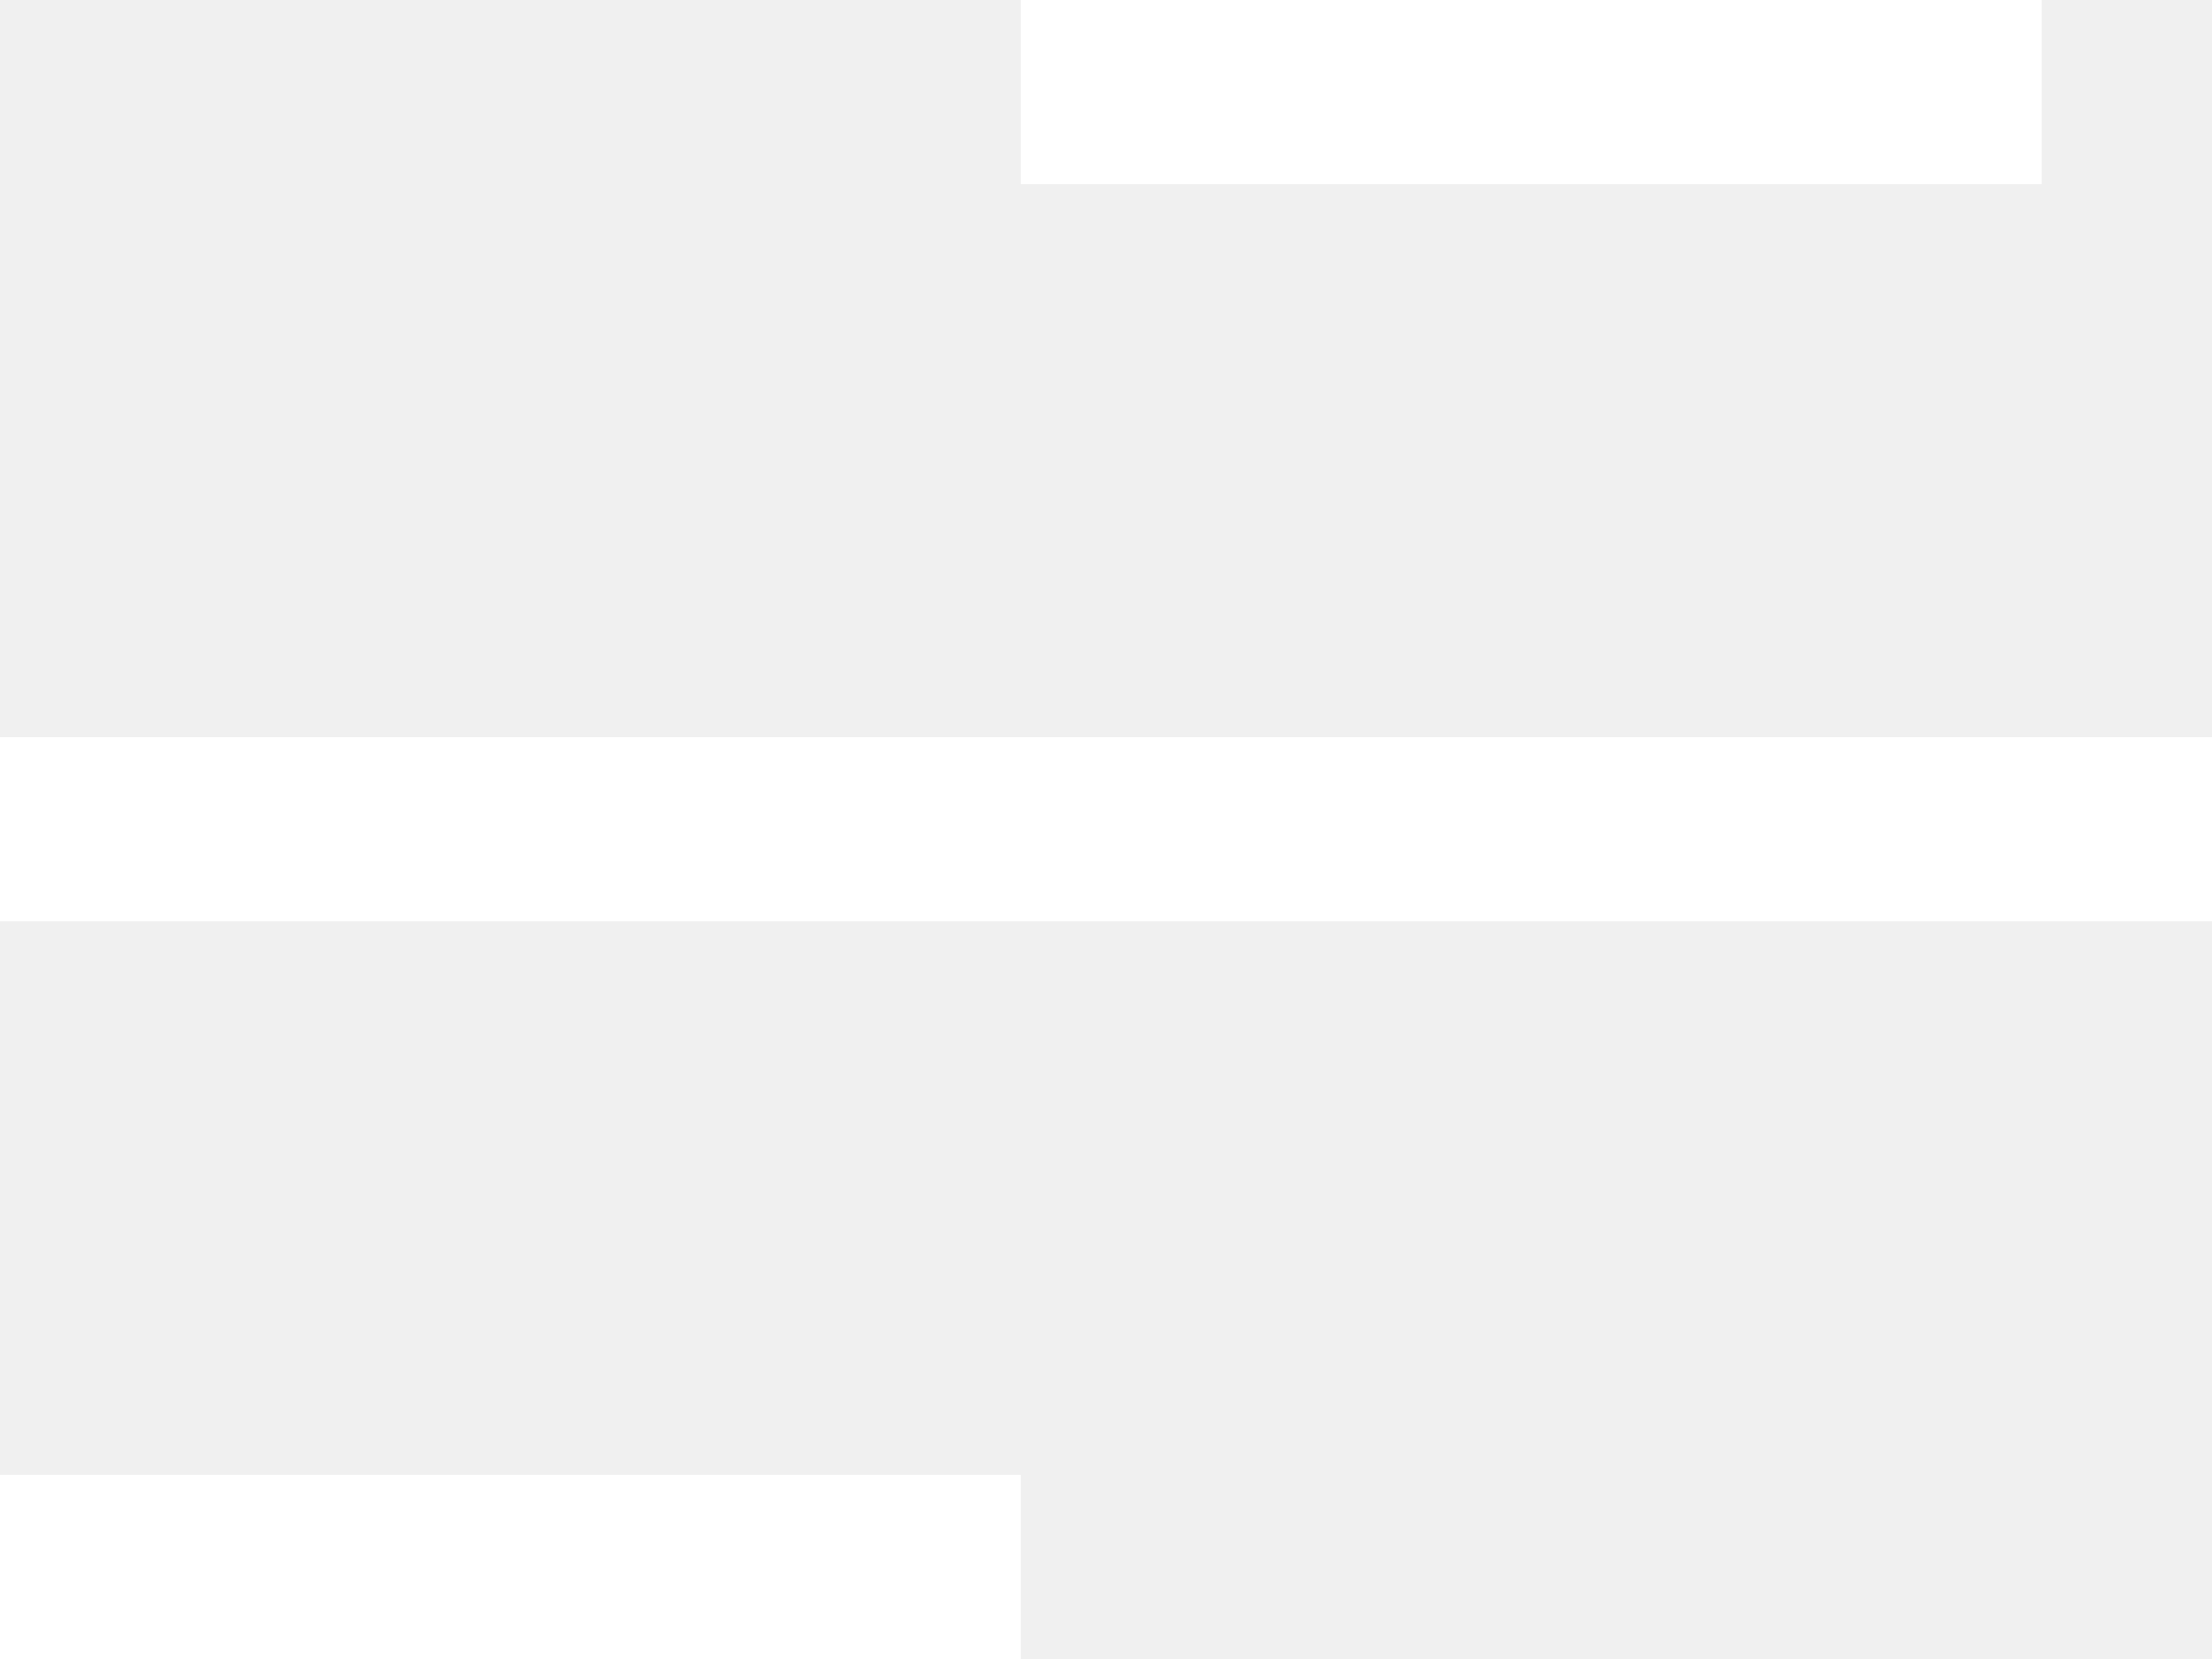
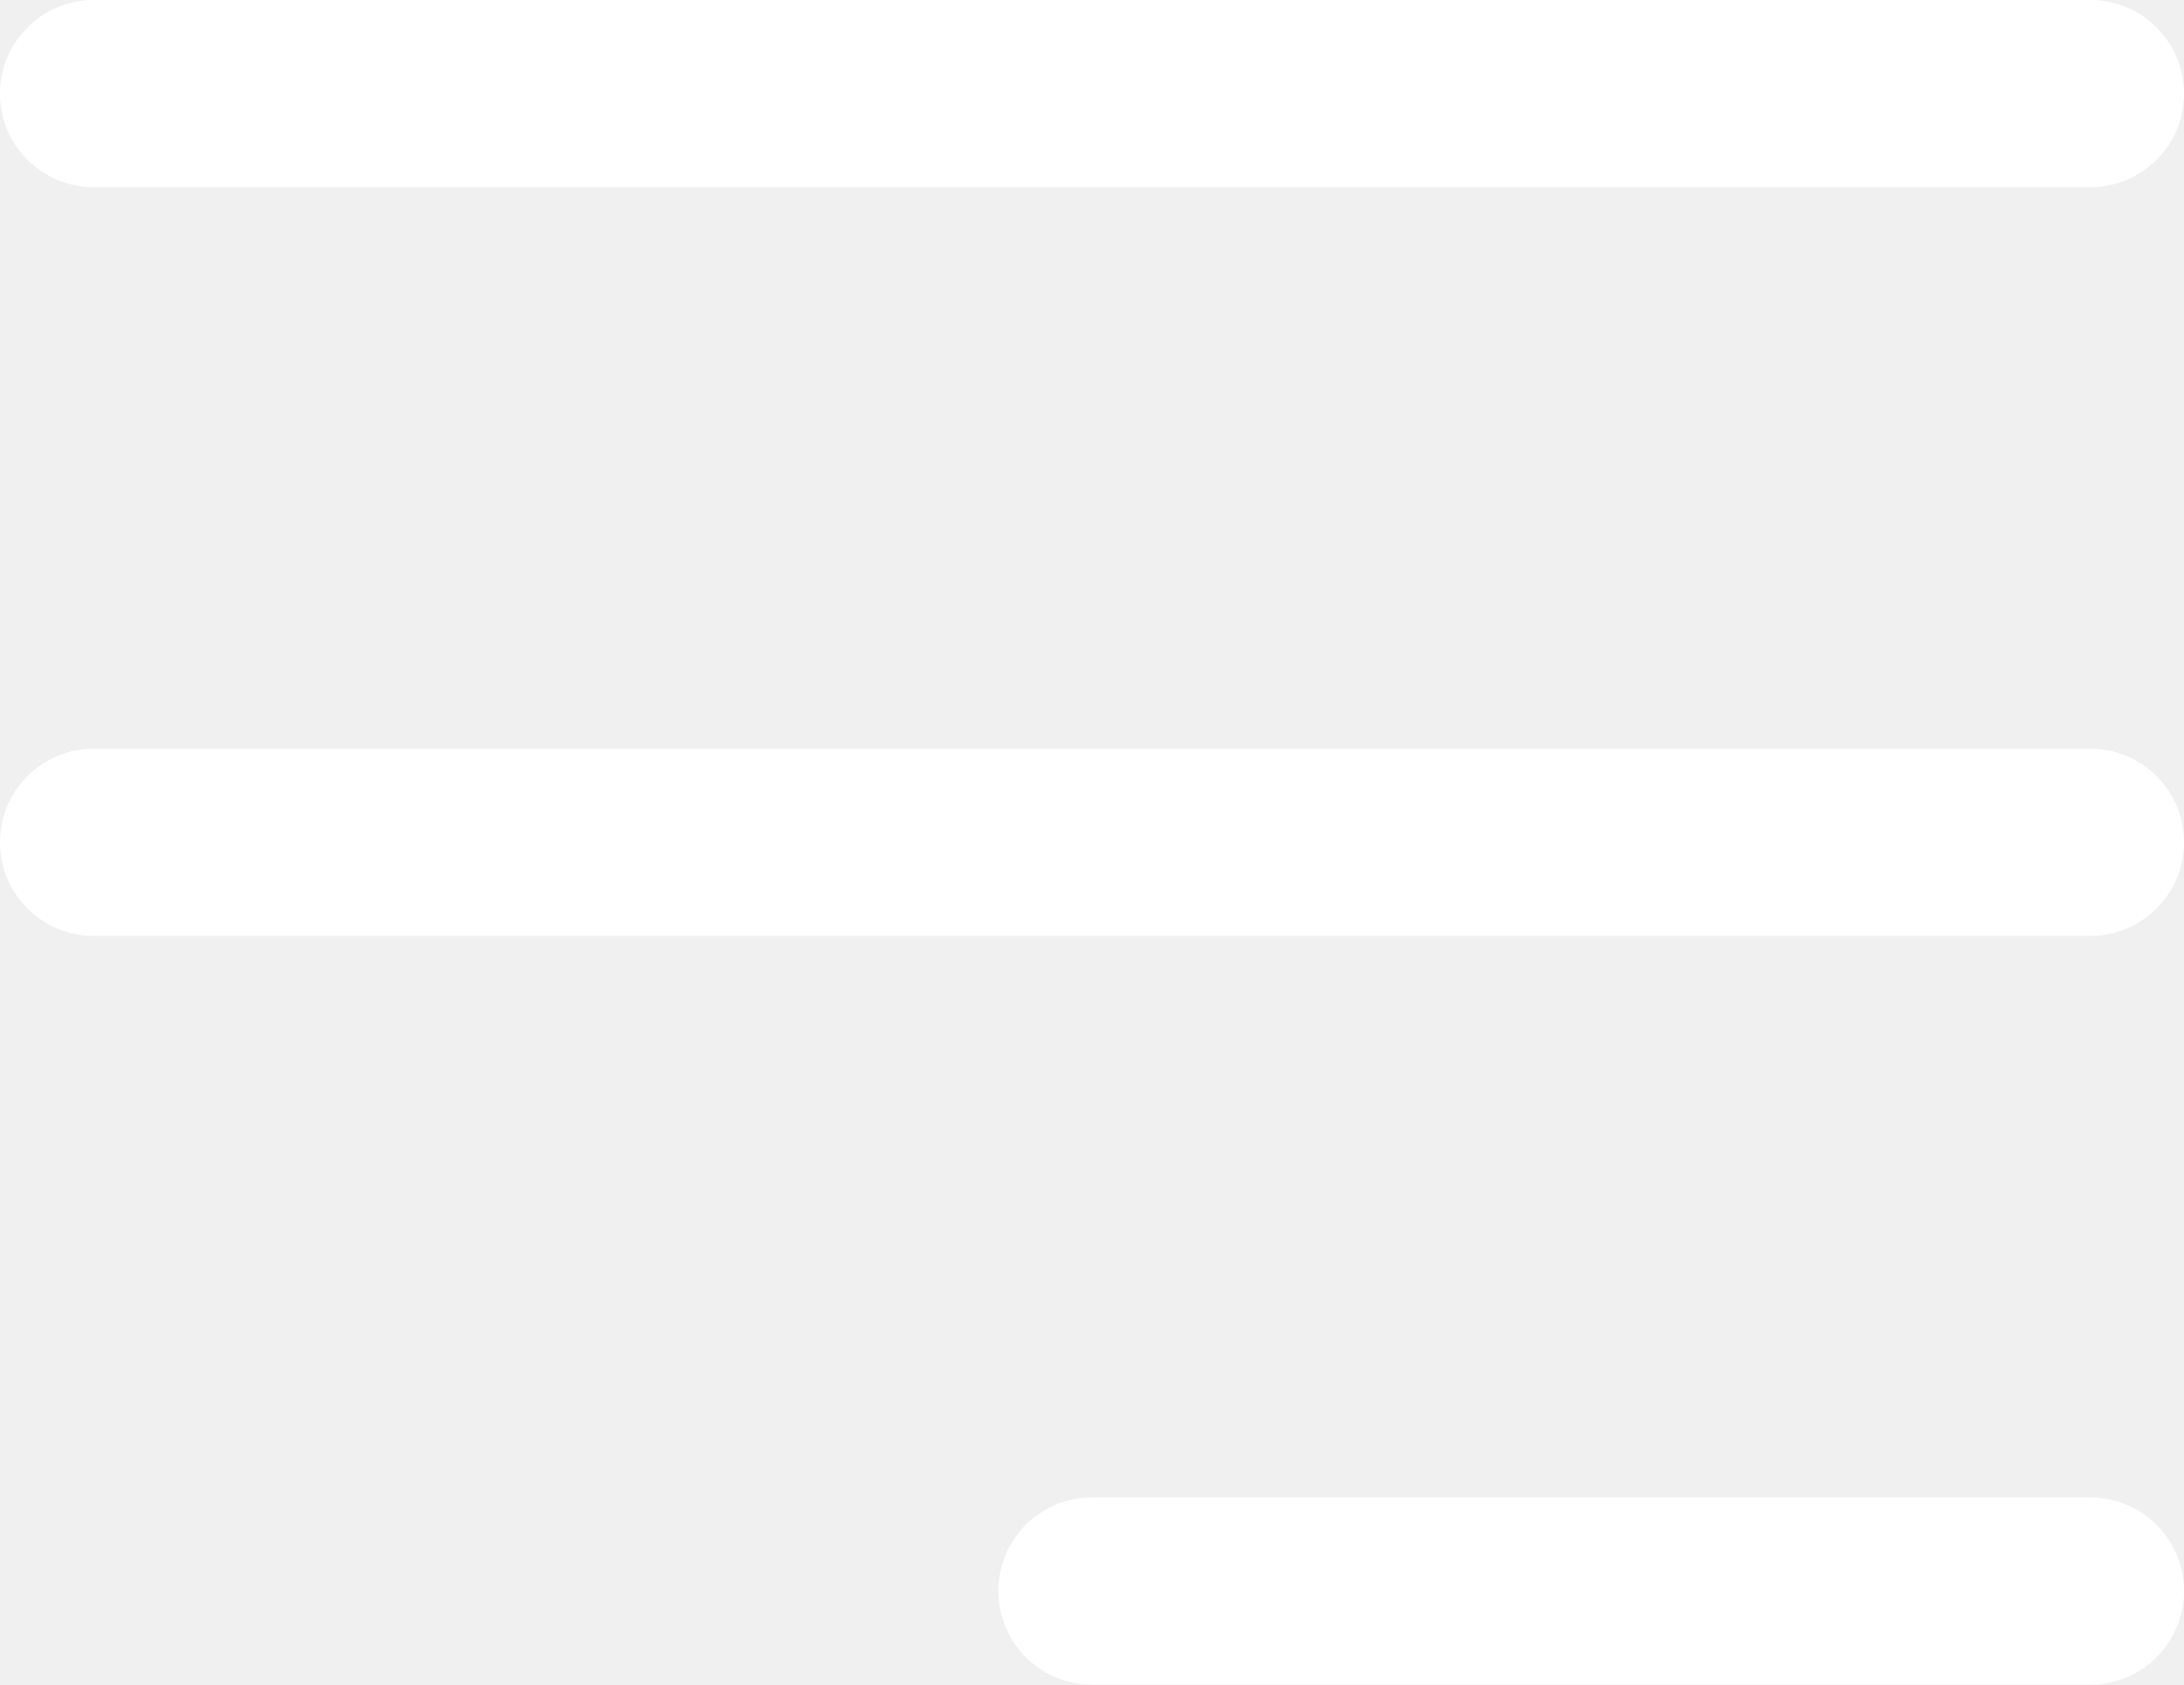
- <svg xmlns="http://www.w3.org/2000/svg" width="4" height="3" viewBox="0 0 4 3" fill="none">
-   <rect x="1.846" width="1.846" height="0.333" fill="white" />
-   <rect y="1.333" width="4" height="0.333" fill="white" />
-   <rect y="2.667" width="1.846" height="0.333" fill="white" />
+ <svg xmlns="http://www.w3.org/2000/svg" width="35" height="27" viewBox="0 0 35 27" fill="none">
+   <path d="M1.5 1.5H33.5" stroke="white" stroke-width="3" stroke-linecap="round" />
+   <path d="M1.5 13.5H33.5" stroke="white" stroke-width="3" stroke-linecap="round" />
+   <path d="M17.5 25.5H33.5" stroke="white" stroke-width="3" stroke-linecap="round" />
</svg>
